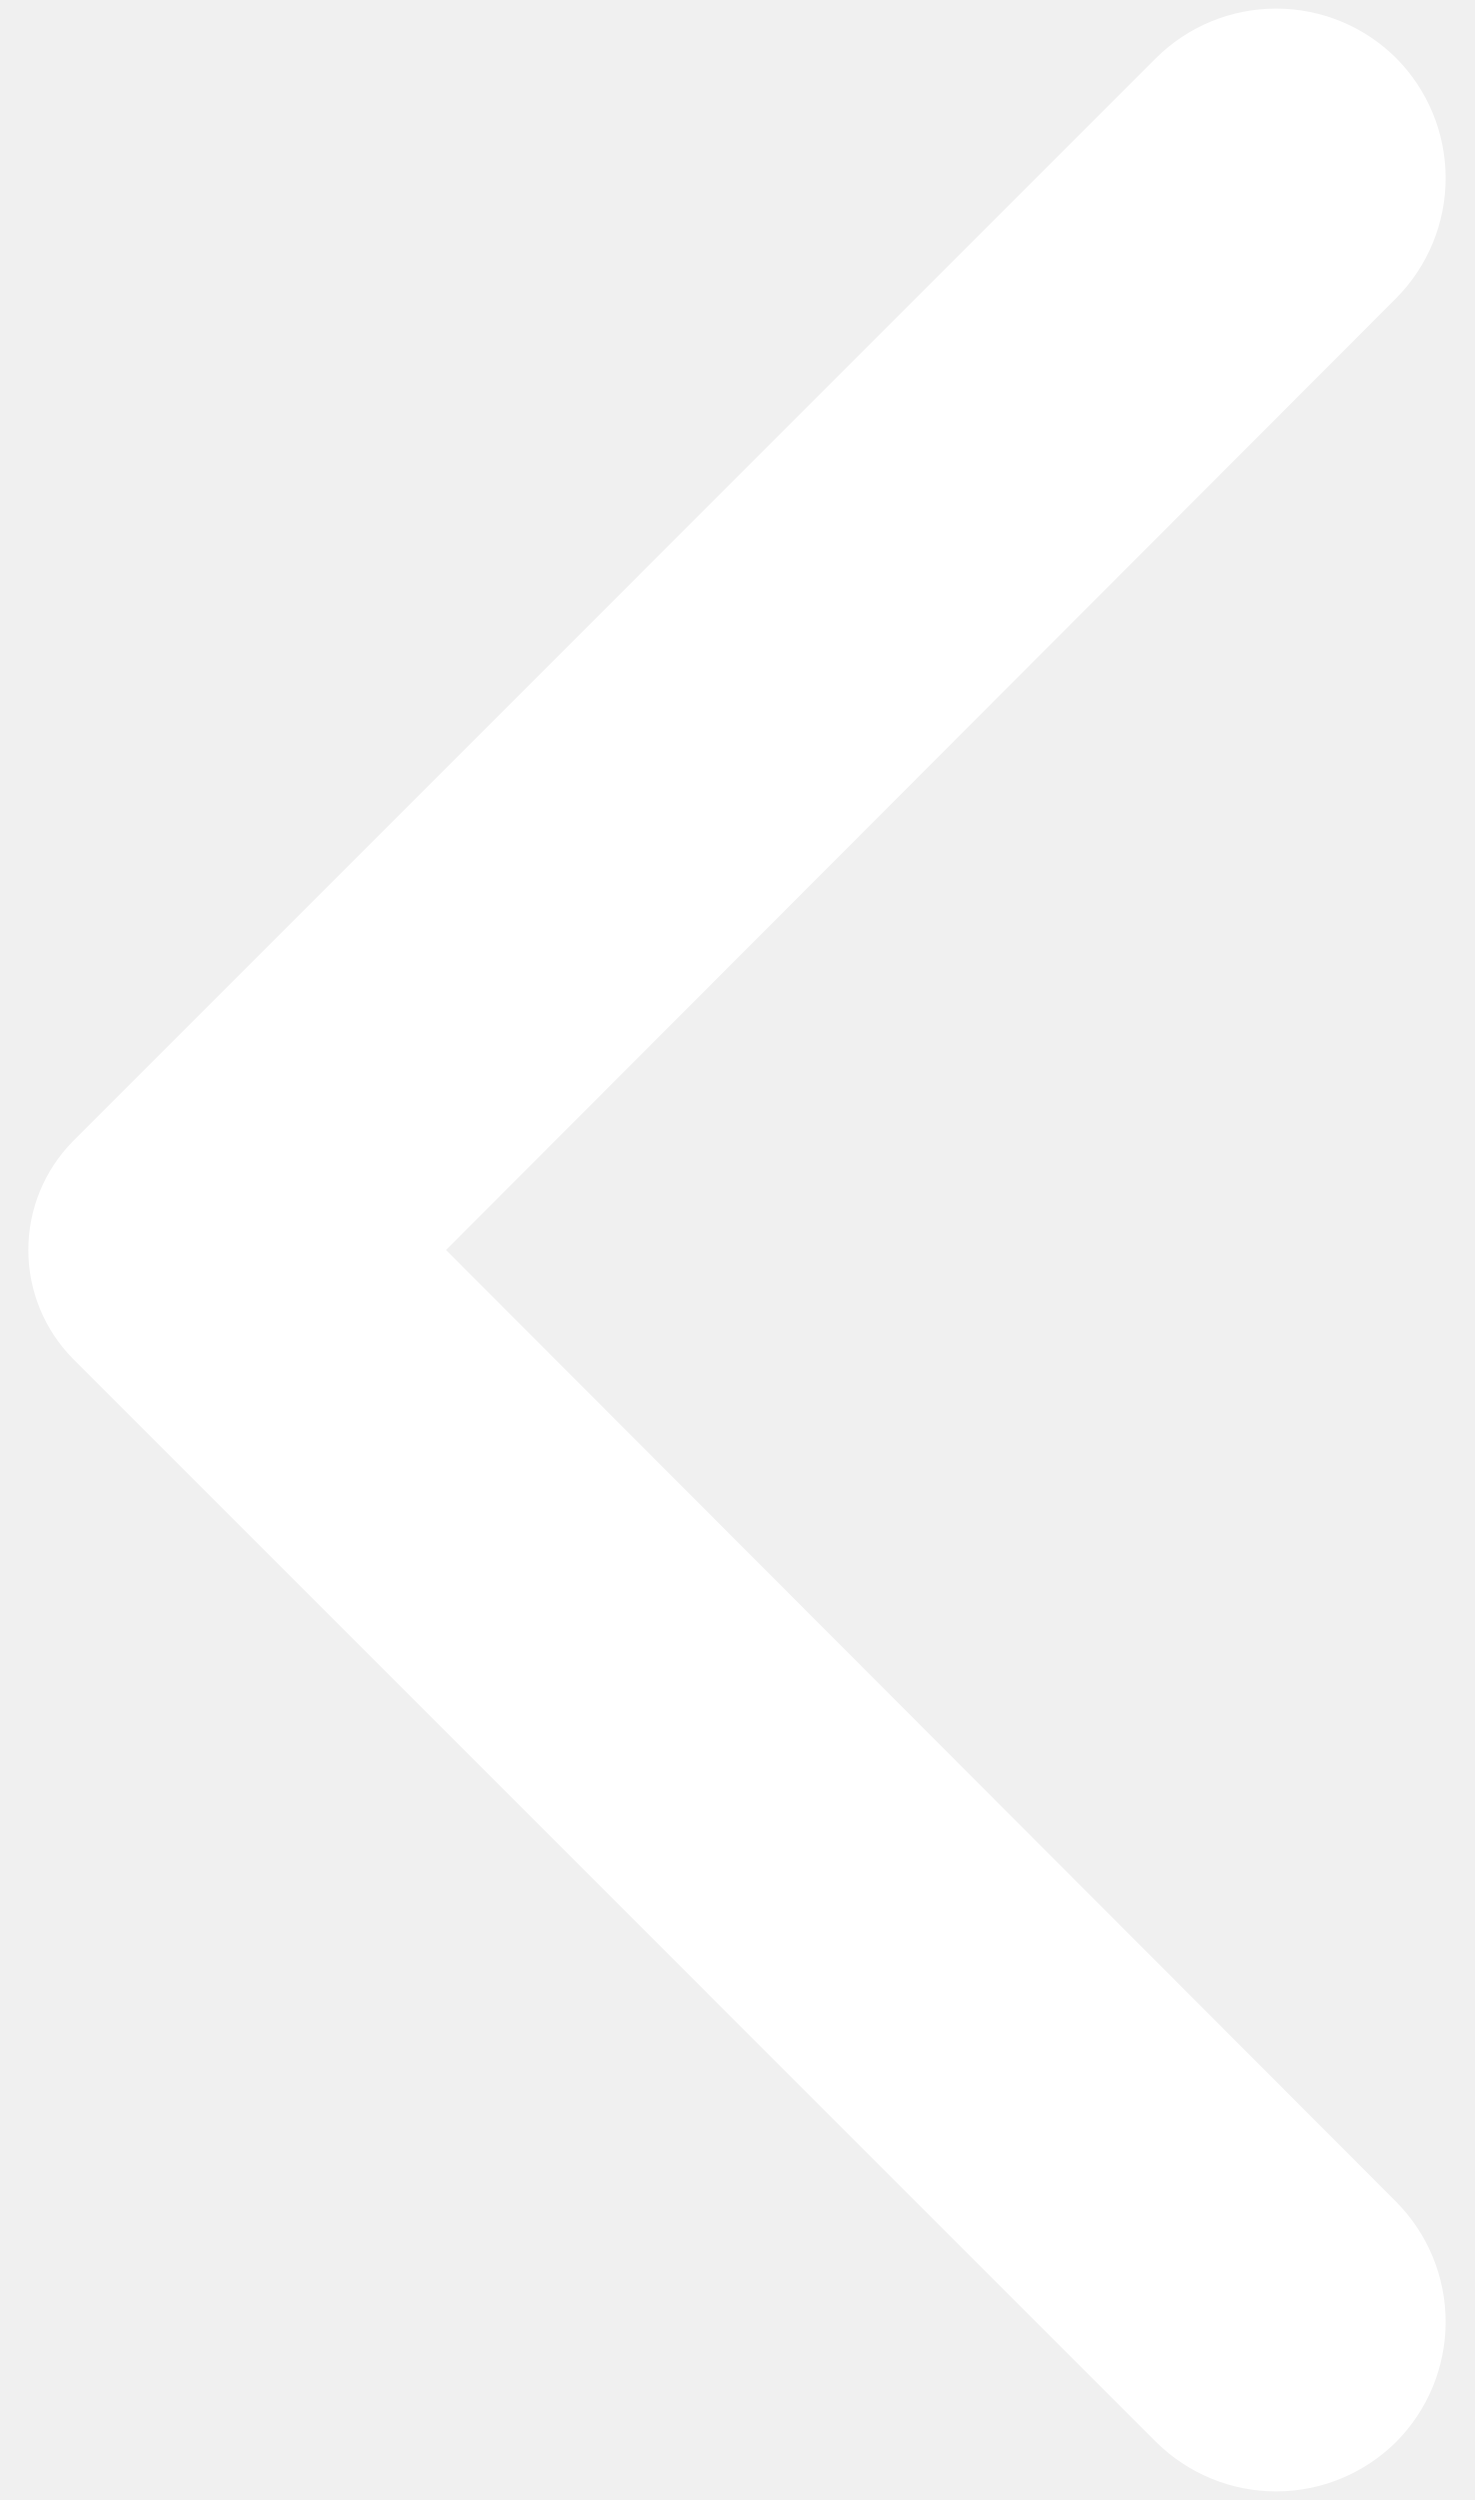
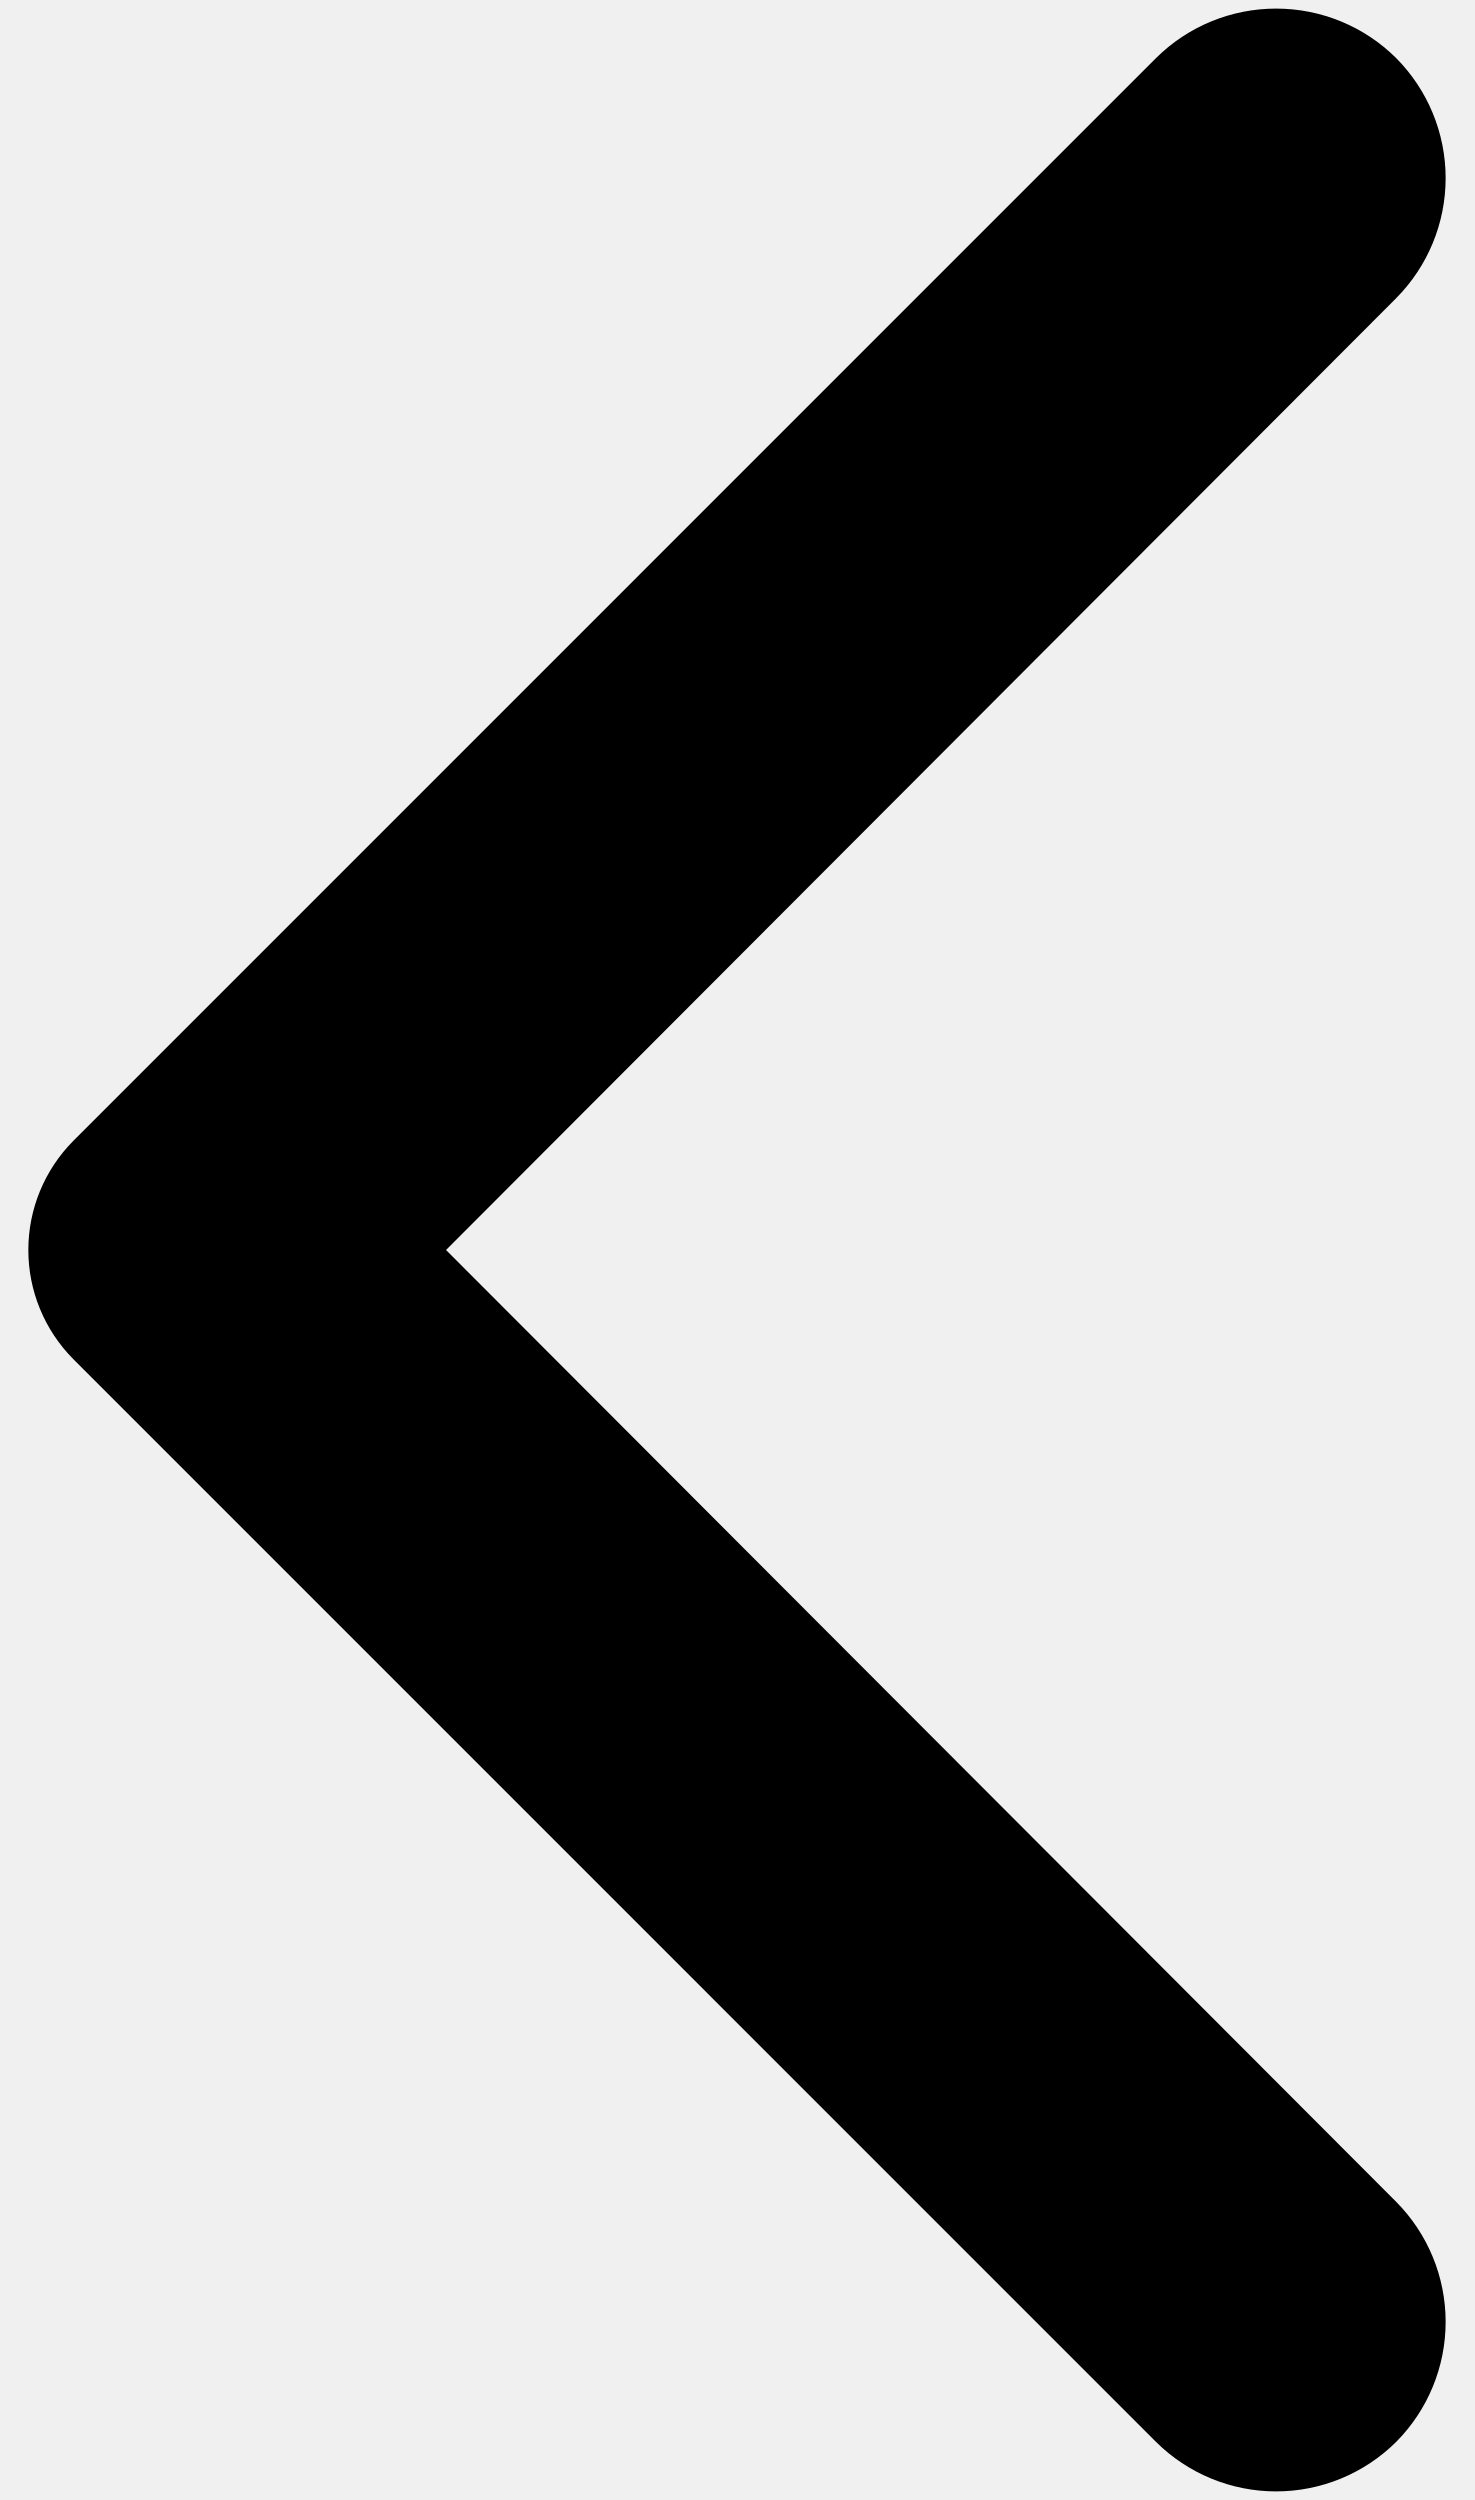
<svg xmlns="http://www.w3.org/2000/svg" width="23" height="39" viewBox="0 0 23 39" fill="none">
-   <path d="M21.78 4.652L6.958 19.5L21.78 34.348C22.274 34.846 22.552 35.519 22.552 36.221C22.552 36.923 22.274 37.596 21.78 38.094C21.282 38.588 20.609 38.866 19.907 38.866C19.205 38.866 18.532 38.588 18.034 38.094L1.141 21.2C0.693 20.747 0.442 20.137 0.442 19.5C0.442 18.863 0.693 18.253 1.141 17.8L18.034 0.906C18.532 0.411 19.205 0.134 19.907 0.134C20.609 0.134 21.282 0.411 21.78 0.906C22.274 1.404 22.552 2.077 22.552 2.779C22.552 3.481 22.274 4.154 21.78 4.652Z" fill="white" />
+   <path d="M21.78 4.652L6.958 19.5L21.78 34.348C22.274 34.846 22.552 35.519 22.552 36.221C22.552 36.923 22.274 37.596 21.78 38.094C21.282 38.588 20.609 38.866 19.907 38.866C19.205 38.866 18.532 38.588 18.034 38.094L1.141 21.2C0.693 20.747 0.442 20.137 0.442 19.5C0.442 18.863 0.693 18.253 1.141 17.8L18.034 0.906C18.532 0.411 19.205 0.134 19.907 0.134C20.609 0.134 21.282 0.411 21.78 0.906C22.274 1.404 22.552 2.077 22.552 2.779C22.552 3.481 22.274 4.154 21.78 4.652Z" fill="#000" />
</svg>
